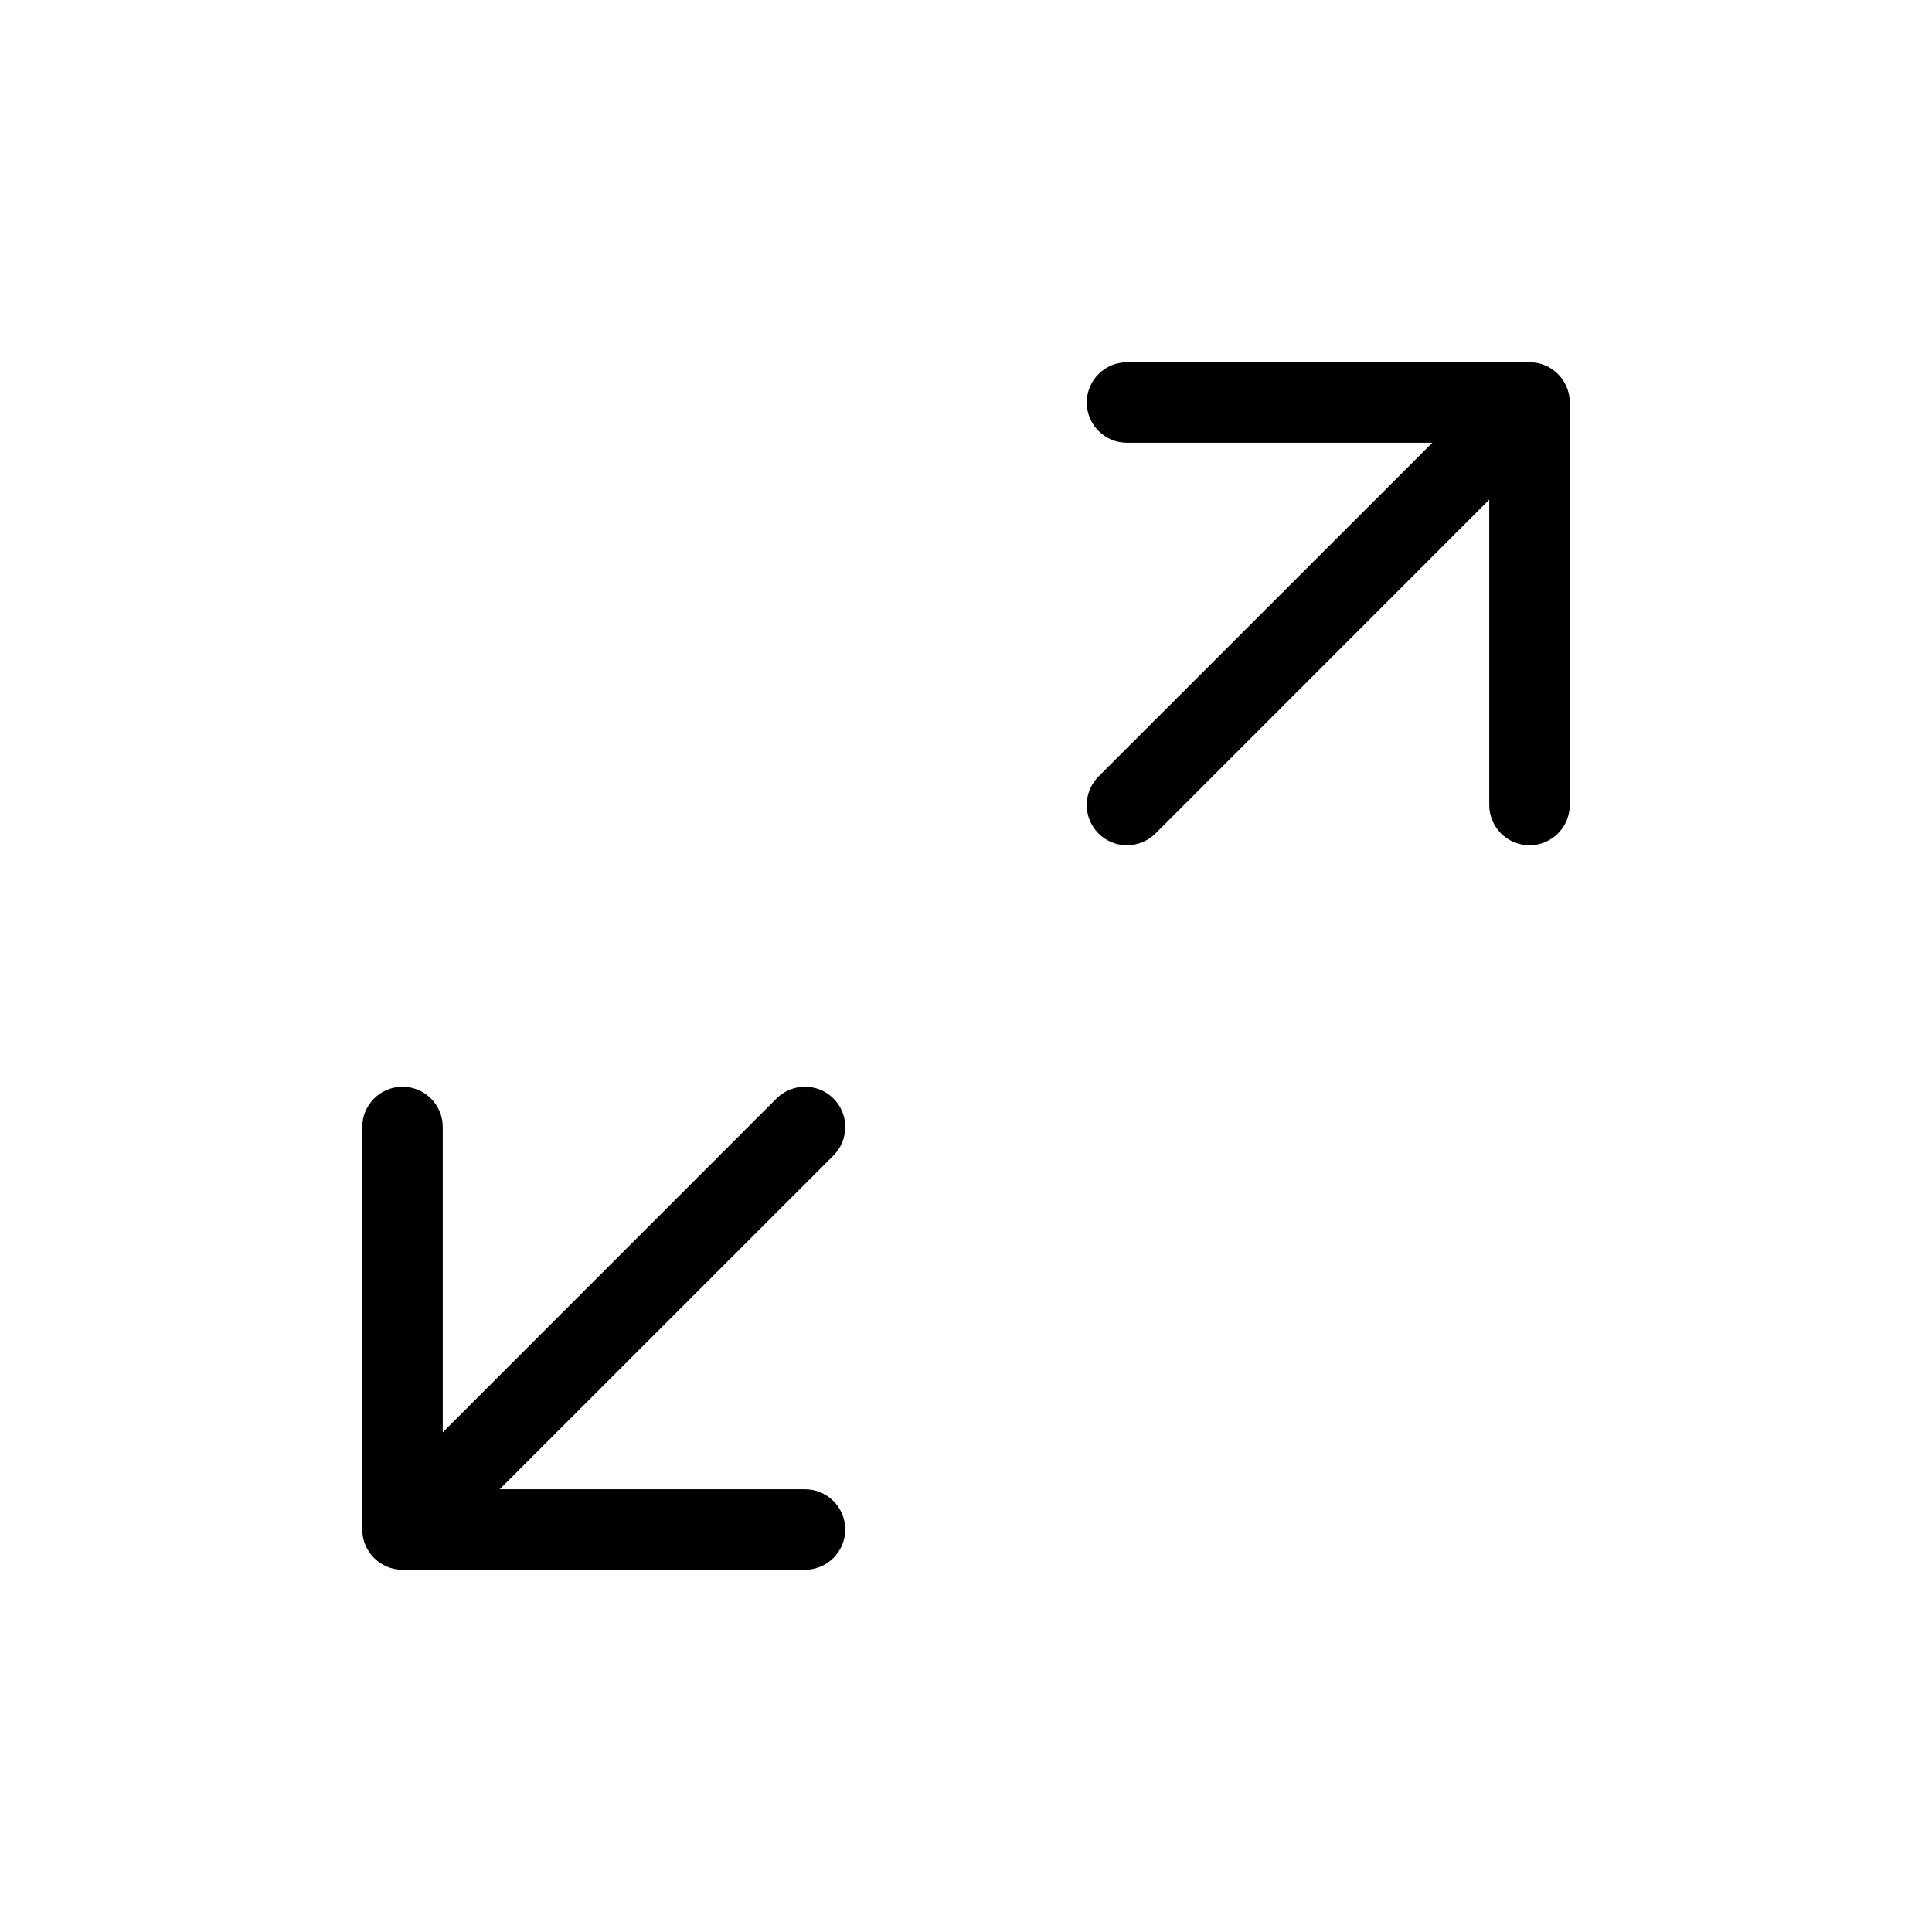
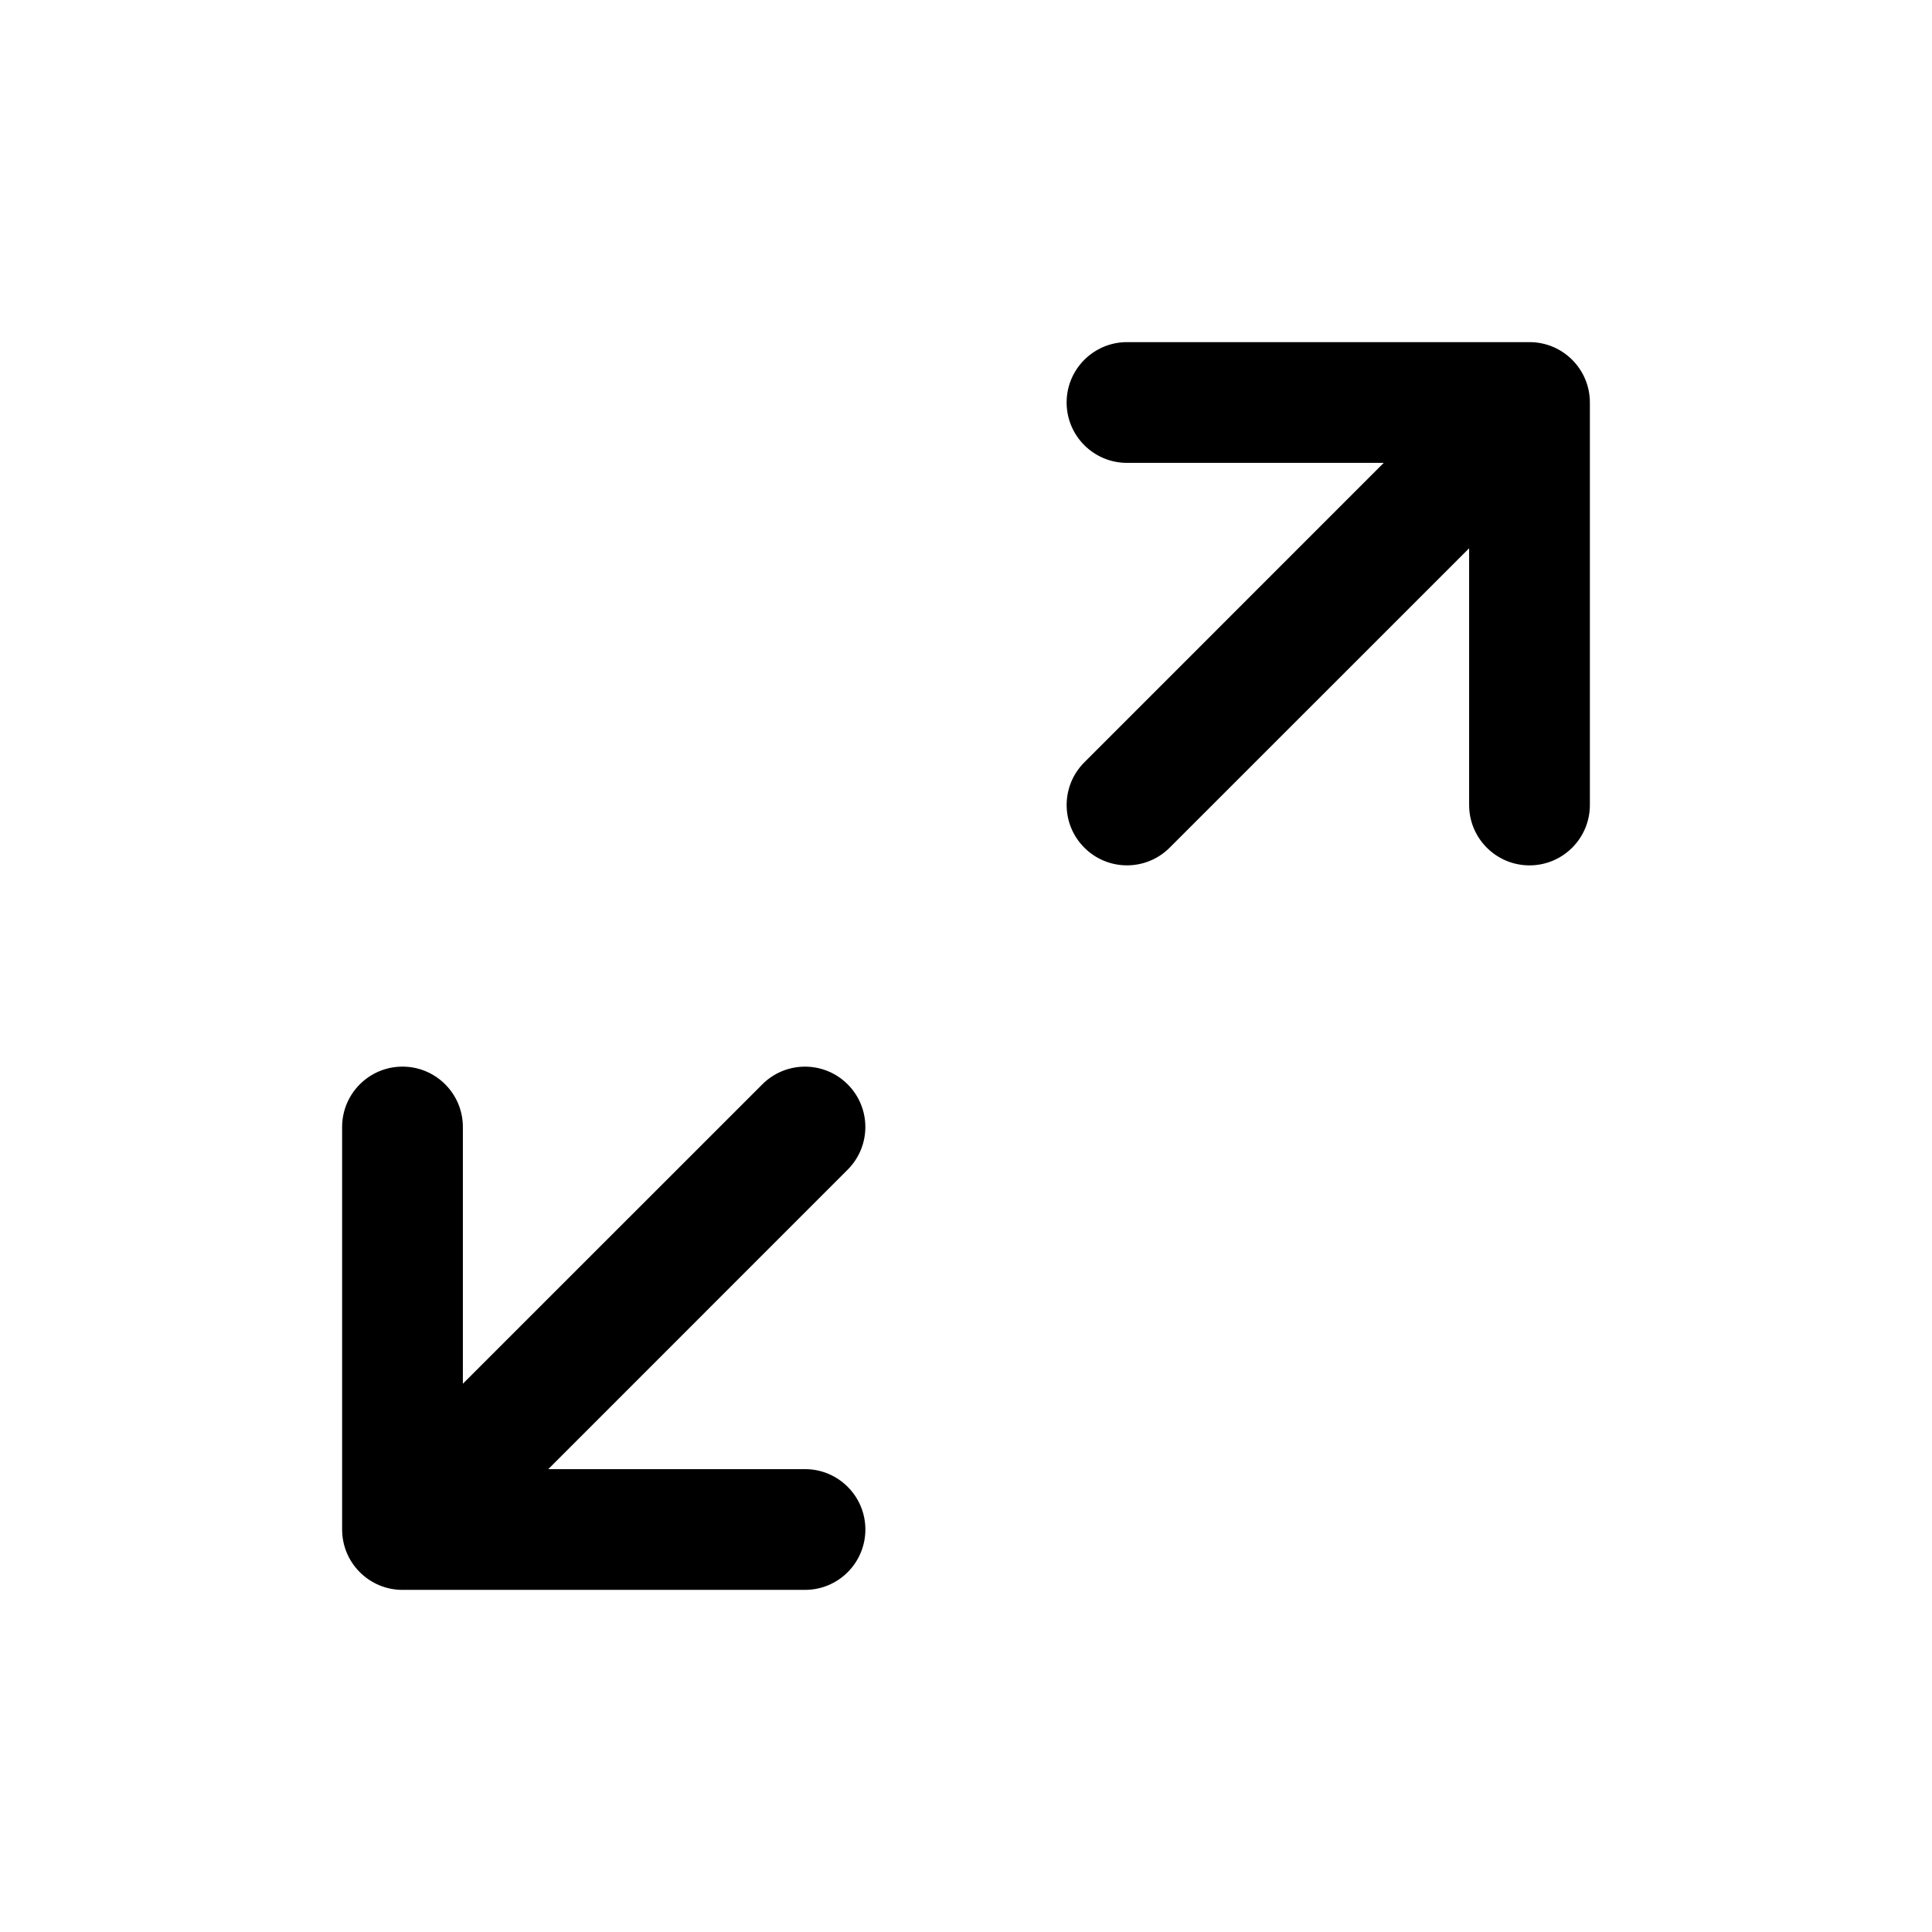
<svg xmlns="http://www.w3.org/2000/svg" width="24" height="24" viewBox="0 0 24 24" fill="none">
-   <path fill-rule="evenodd" clip-rule="evenodd" d="M14 5.5C13.724 5.5 13.5 5.276 13.5 5C13.5 4.724 13.724 4.5 14 4.5L19 4.5C19.276 4.5 19.5 4.724 19.5 5V10C19.5 10.276 19.276 10.5 19 10.5C18.724 10.5 18.5 10.276 18.5 10V6.207L14.354 10.354C14.158 10.549 13.842 10.549 13.646 10.354C13.451 10.158 13.451 9.842 13.646 9.646L17.793 5.5H14ZM4.5 14C4.5 13.724 4.724 13.5 5 13.5C5.276 13.5 5.5 13.724 5.5 14V17.793L9.646 13.646C9.842 13.451 10.158 13.451 10.354 13.646C10.549 13.842 10.549 14.158 10.354 14.354L6.207 18.5H10C10.276 18.5 10.5 18.724 10.5 19C10.5 19.276 10.276 19.5 10 19.5H5C4.724 19.5 4.5 19.276 4.5 19L4.5 14Z" fill="black" />
+   <path fill-rule="evenodd" clip-rule="evenodd" d="M14 5.75C13.586 5.75 13.25 5.414 13.25 5C13.25 4.586 13.586 4.25 14 4.25L19 4.25C19.414 4.25 19.75 4.586 19.75 5V10C19.75 10.414 19.414 10.75 19 10.75C18.586 10.75 18.25 10.414 18.25 10V6.811L14.53 10.53C14.237 10.823 13.763 10.823 13.47 10.53C13.177 10.237 13.177 9.763 13.47 9.47L17.189 5.75H14ZM4.25 14C4.25 13.586 4.586 13.25 5 13.25C5.414 13.25 5.75 13.586 5.75 14V17.189L9.47 13.47C9.763 13.177 10.237 13.177 10.53 13.47C10.823 13.763 10.823 14.237 10.53 14.53L6.811 18.25H10C10.414 18.25 10.75 18.586 10.75 19C10.75 19.414 10.414 19.75 10 19.75H5C4.586 19.75 4.25 19.414 4.25 19L4.25 14Z" fill="black" />
</svg>
